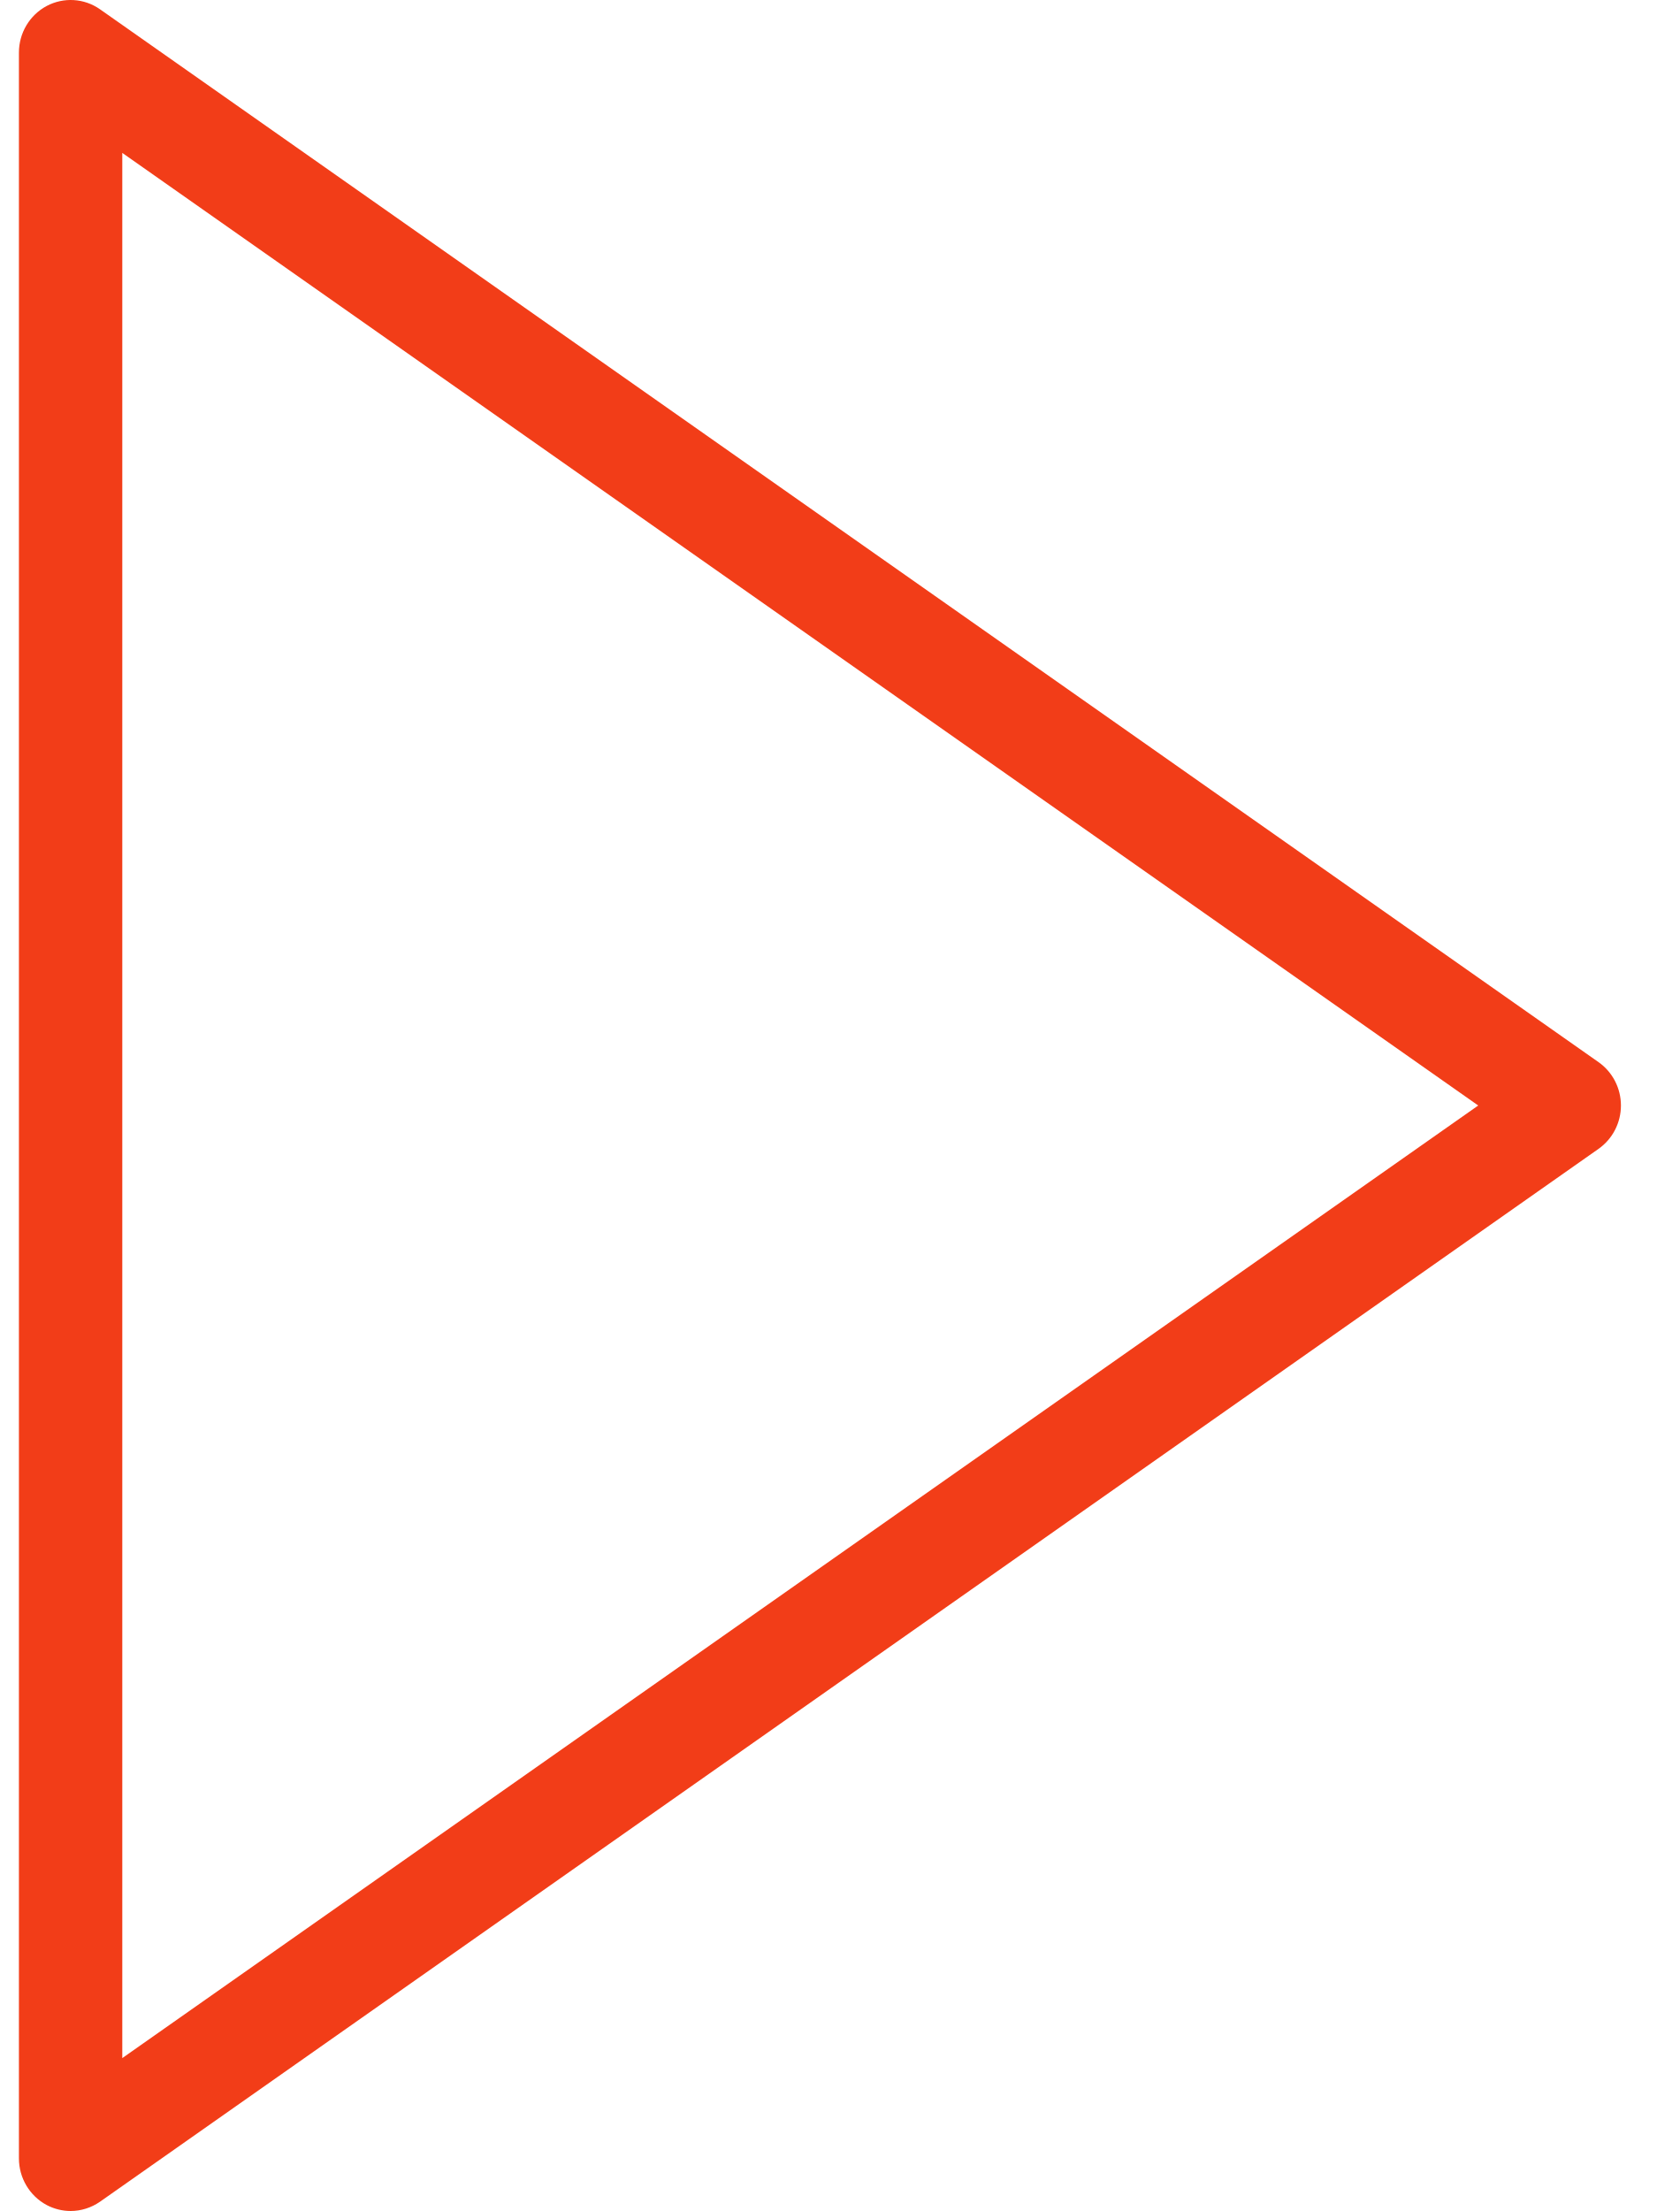
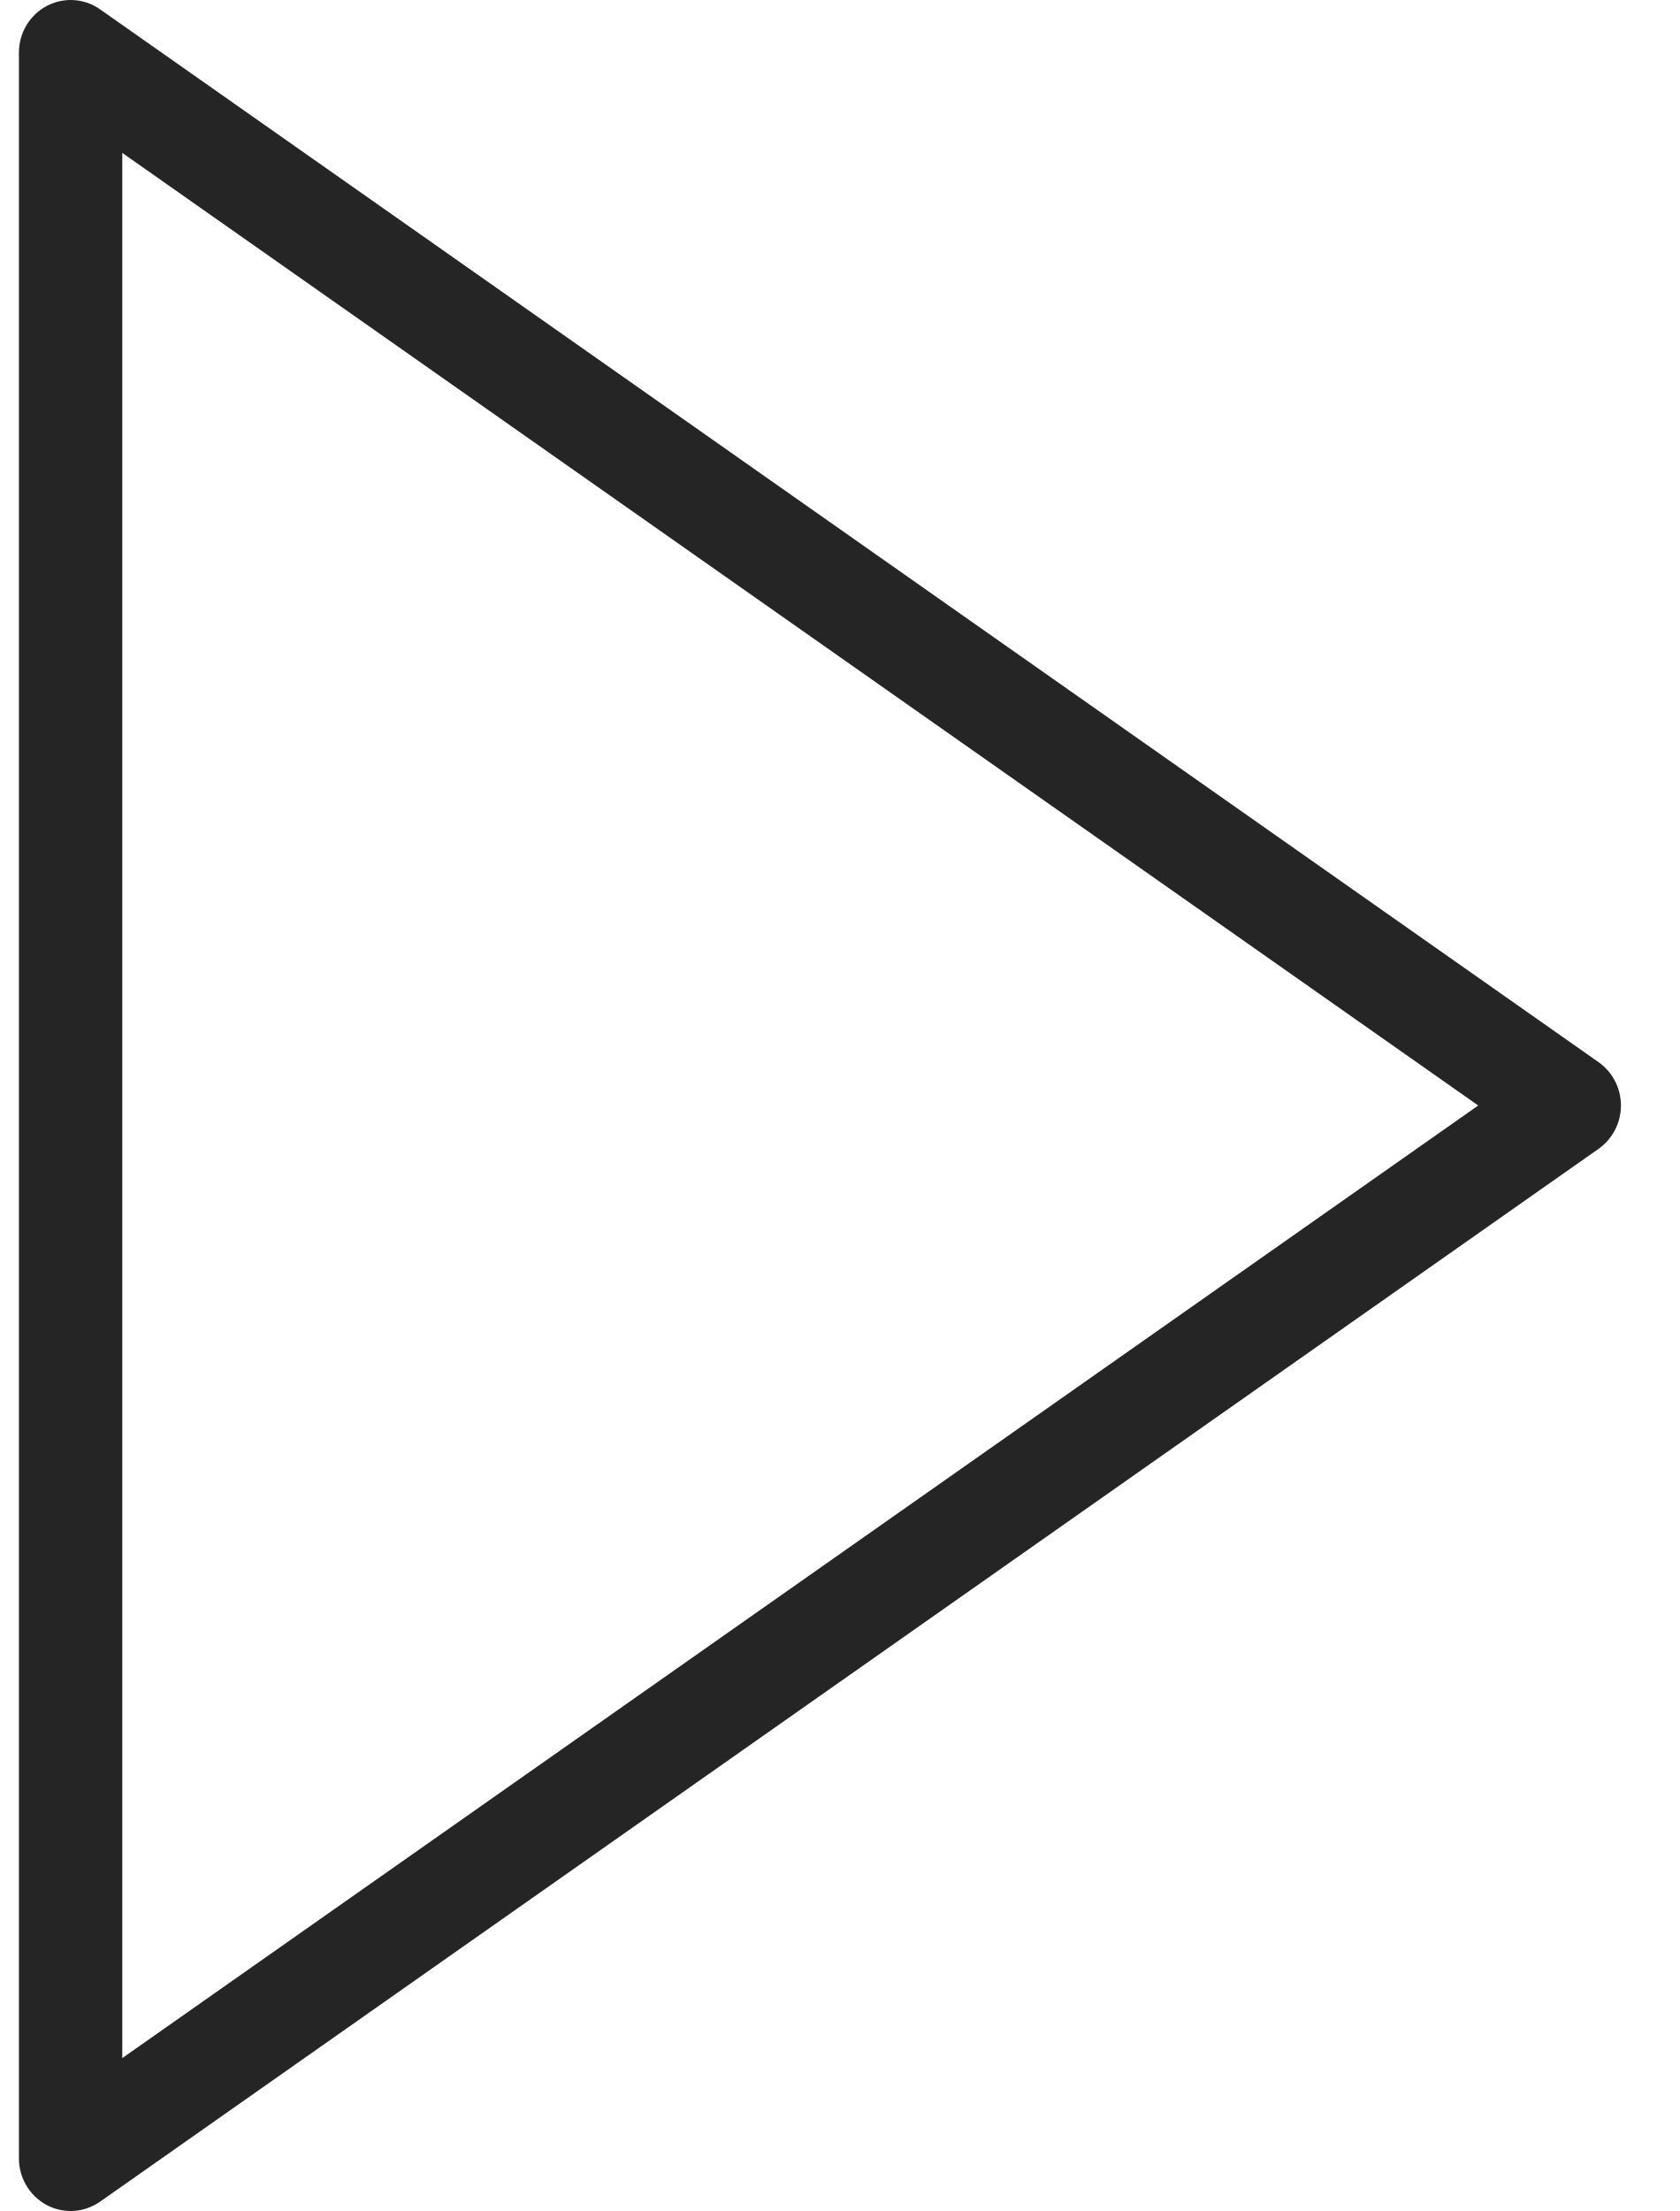
<svg xmlns="http://www.w3.org/2000/svg" width="19" height="25" viewBox="0 0 19 25" fill="none">
-   <path d="M18.079 12.01L1.131 0.105C0.951 -0.021 0.719 -0.034 0.527 0.068C0.335 0.171 0.214 0.373 0.214 0.595V24.405C0.214 24.626 0.335 24.829 0.527 24.932C0.612 24.977 0.706 25 0.799 25C0.915 25 1.031 24.964 1.131 24.895L18.079 12.99C18.238 12.878 18.332 12.695 18.332 12.5C18.332 12.304 18.237 12.121 18.079 12.01ZM1.383 23.271V1.729L16.718 12.5L1.383 23.271Z" fill="#F23D18" />
+   <path d="M18.079 12.01L1.131 0.105C0.951 -0.021 0.719 -0.034 0.527 0.068C0.335 0.171 0.214 0.373 0.214 0.595V24.405C0.214 24.626 0.335 24.829 0.527 24.932C0.612 24.977 0.706 25 0.799 25C0.915 25 1.031 24.964 1.131 24.895L18.079 12.99C18.238 12.878 18.332 12.695 18.332 12.5C18.332 12.304 18.237 12.121 18.079 12.01ZM1.383 23.271V1.729L16.718 12.5L1.383 23.271Z" fill="#252525" />
</svg>
